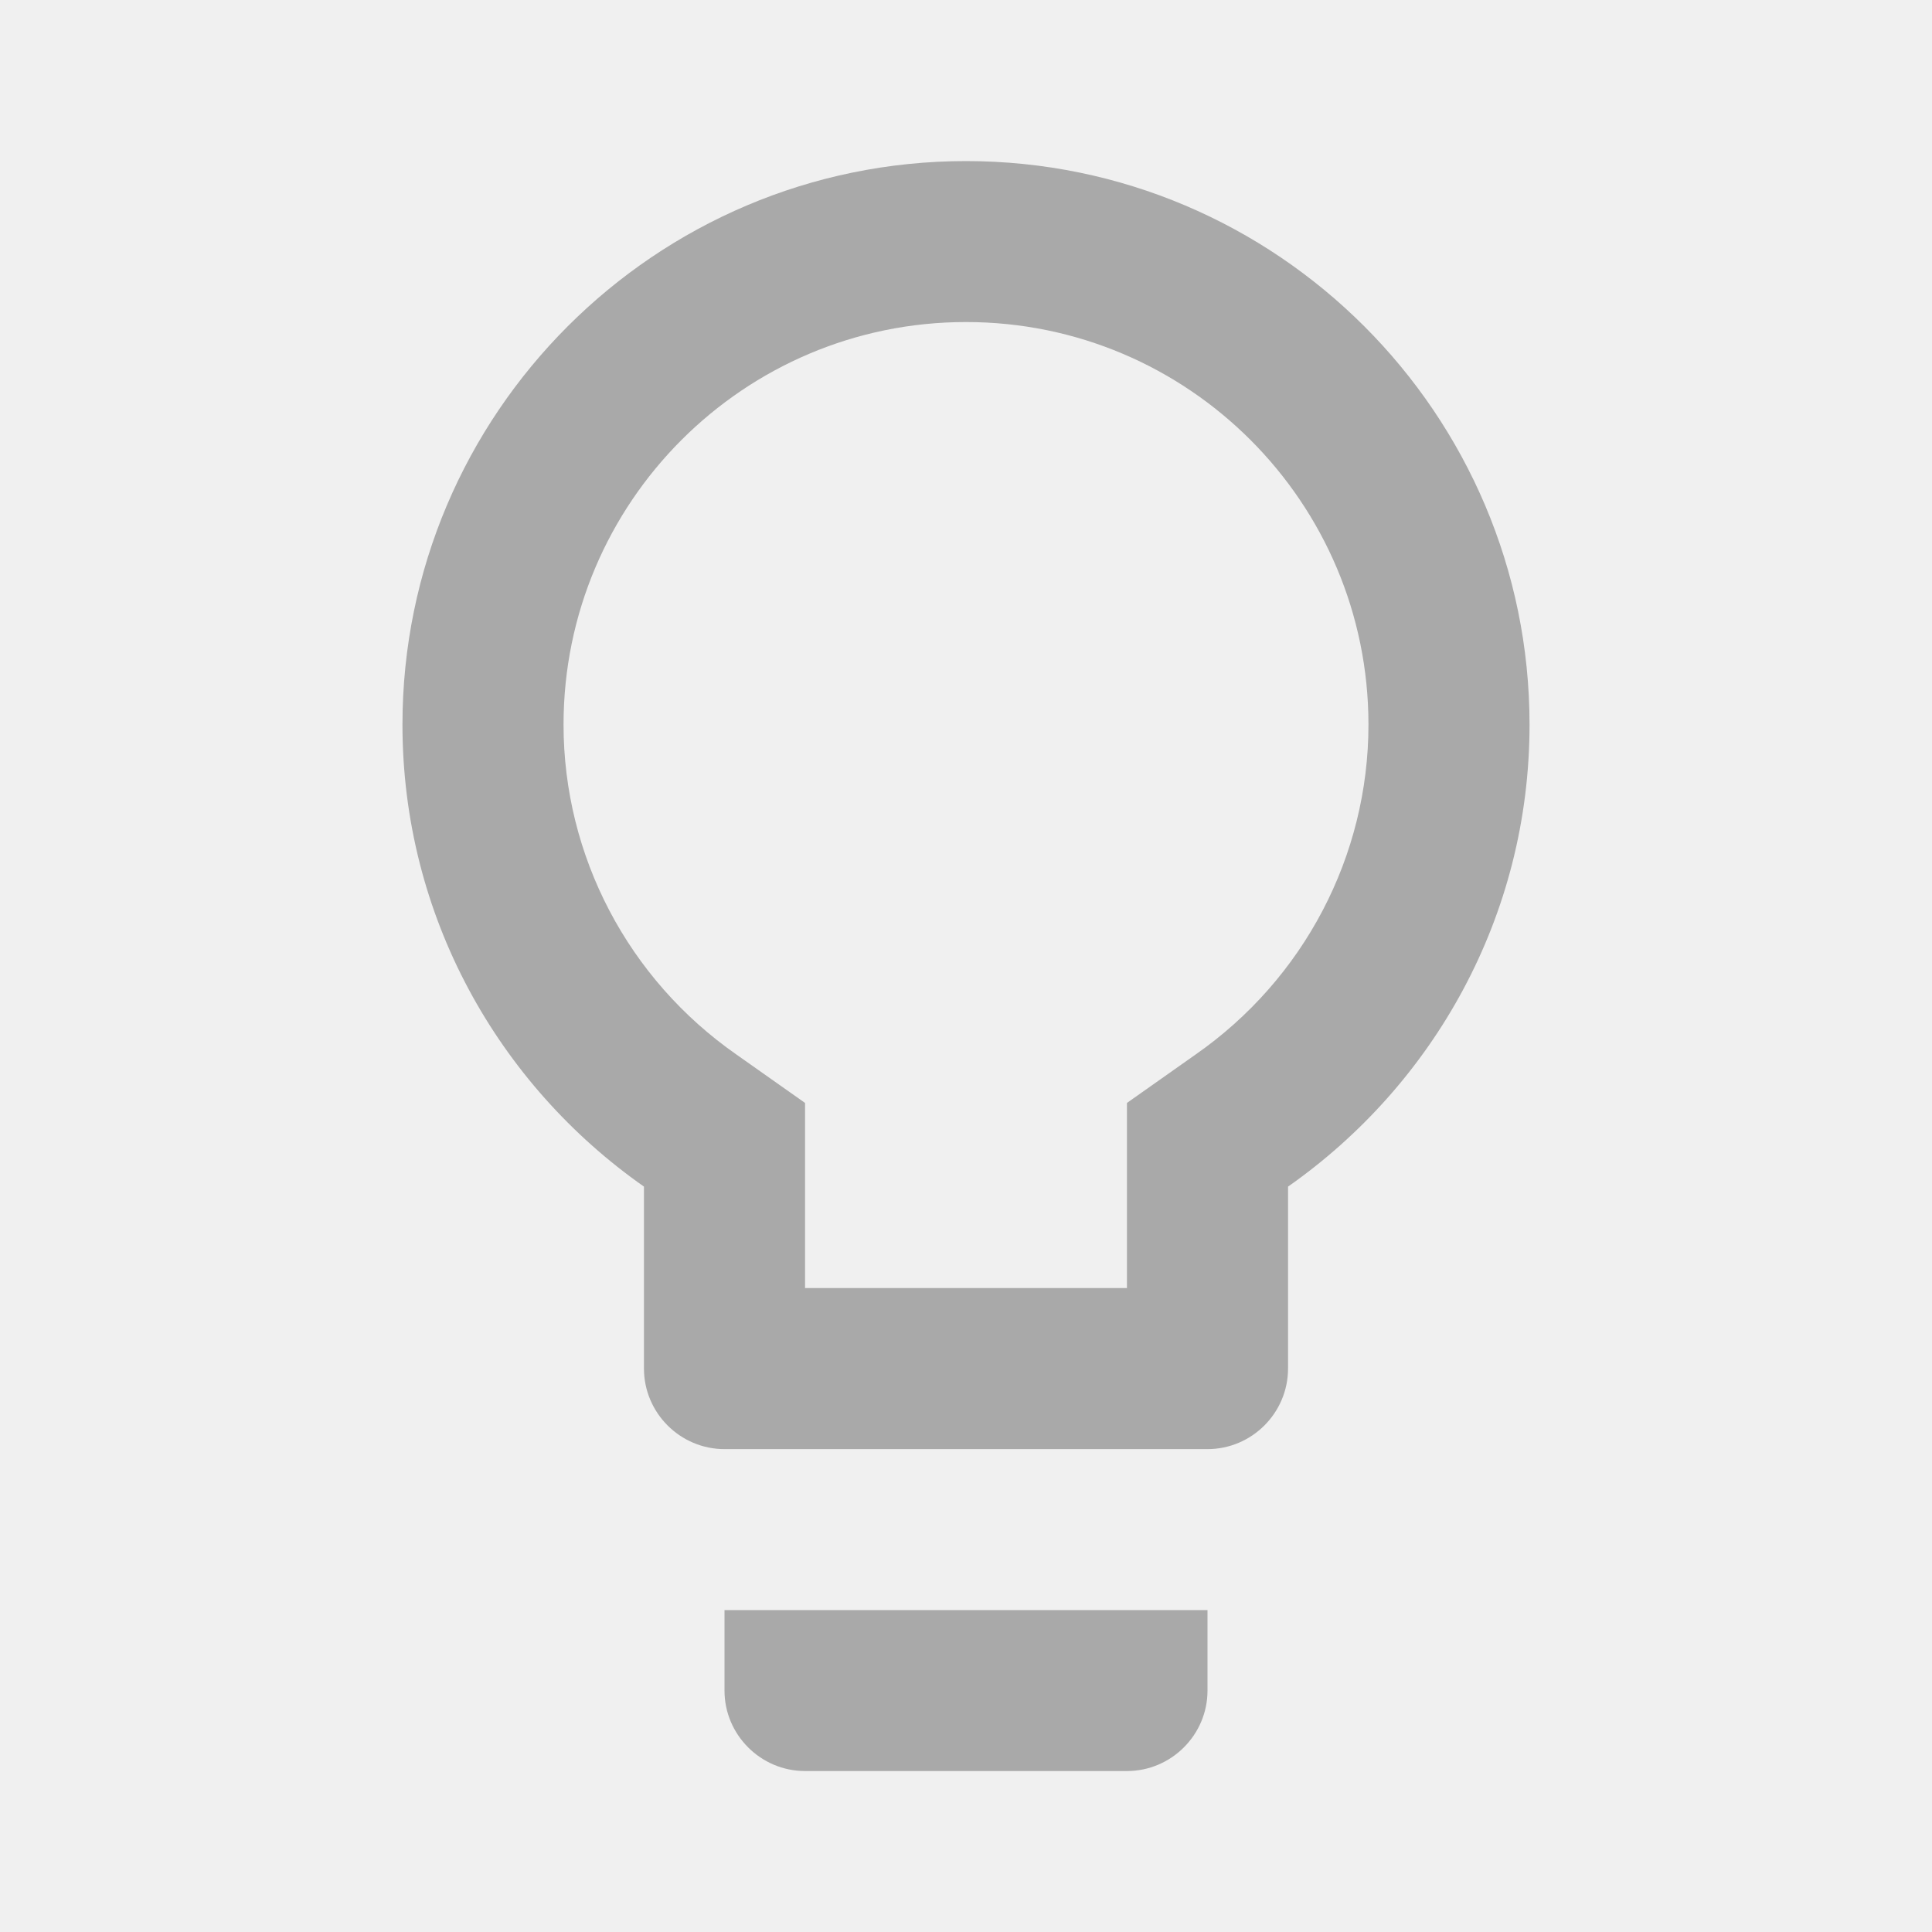
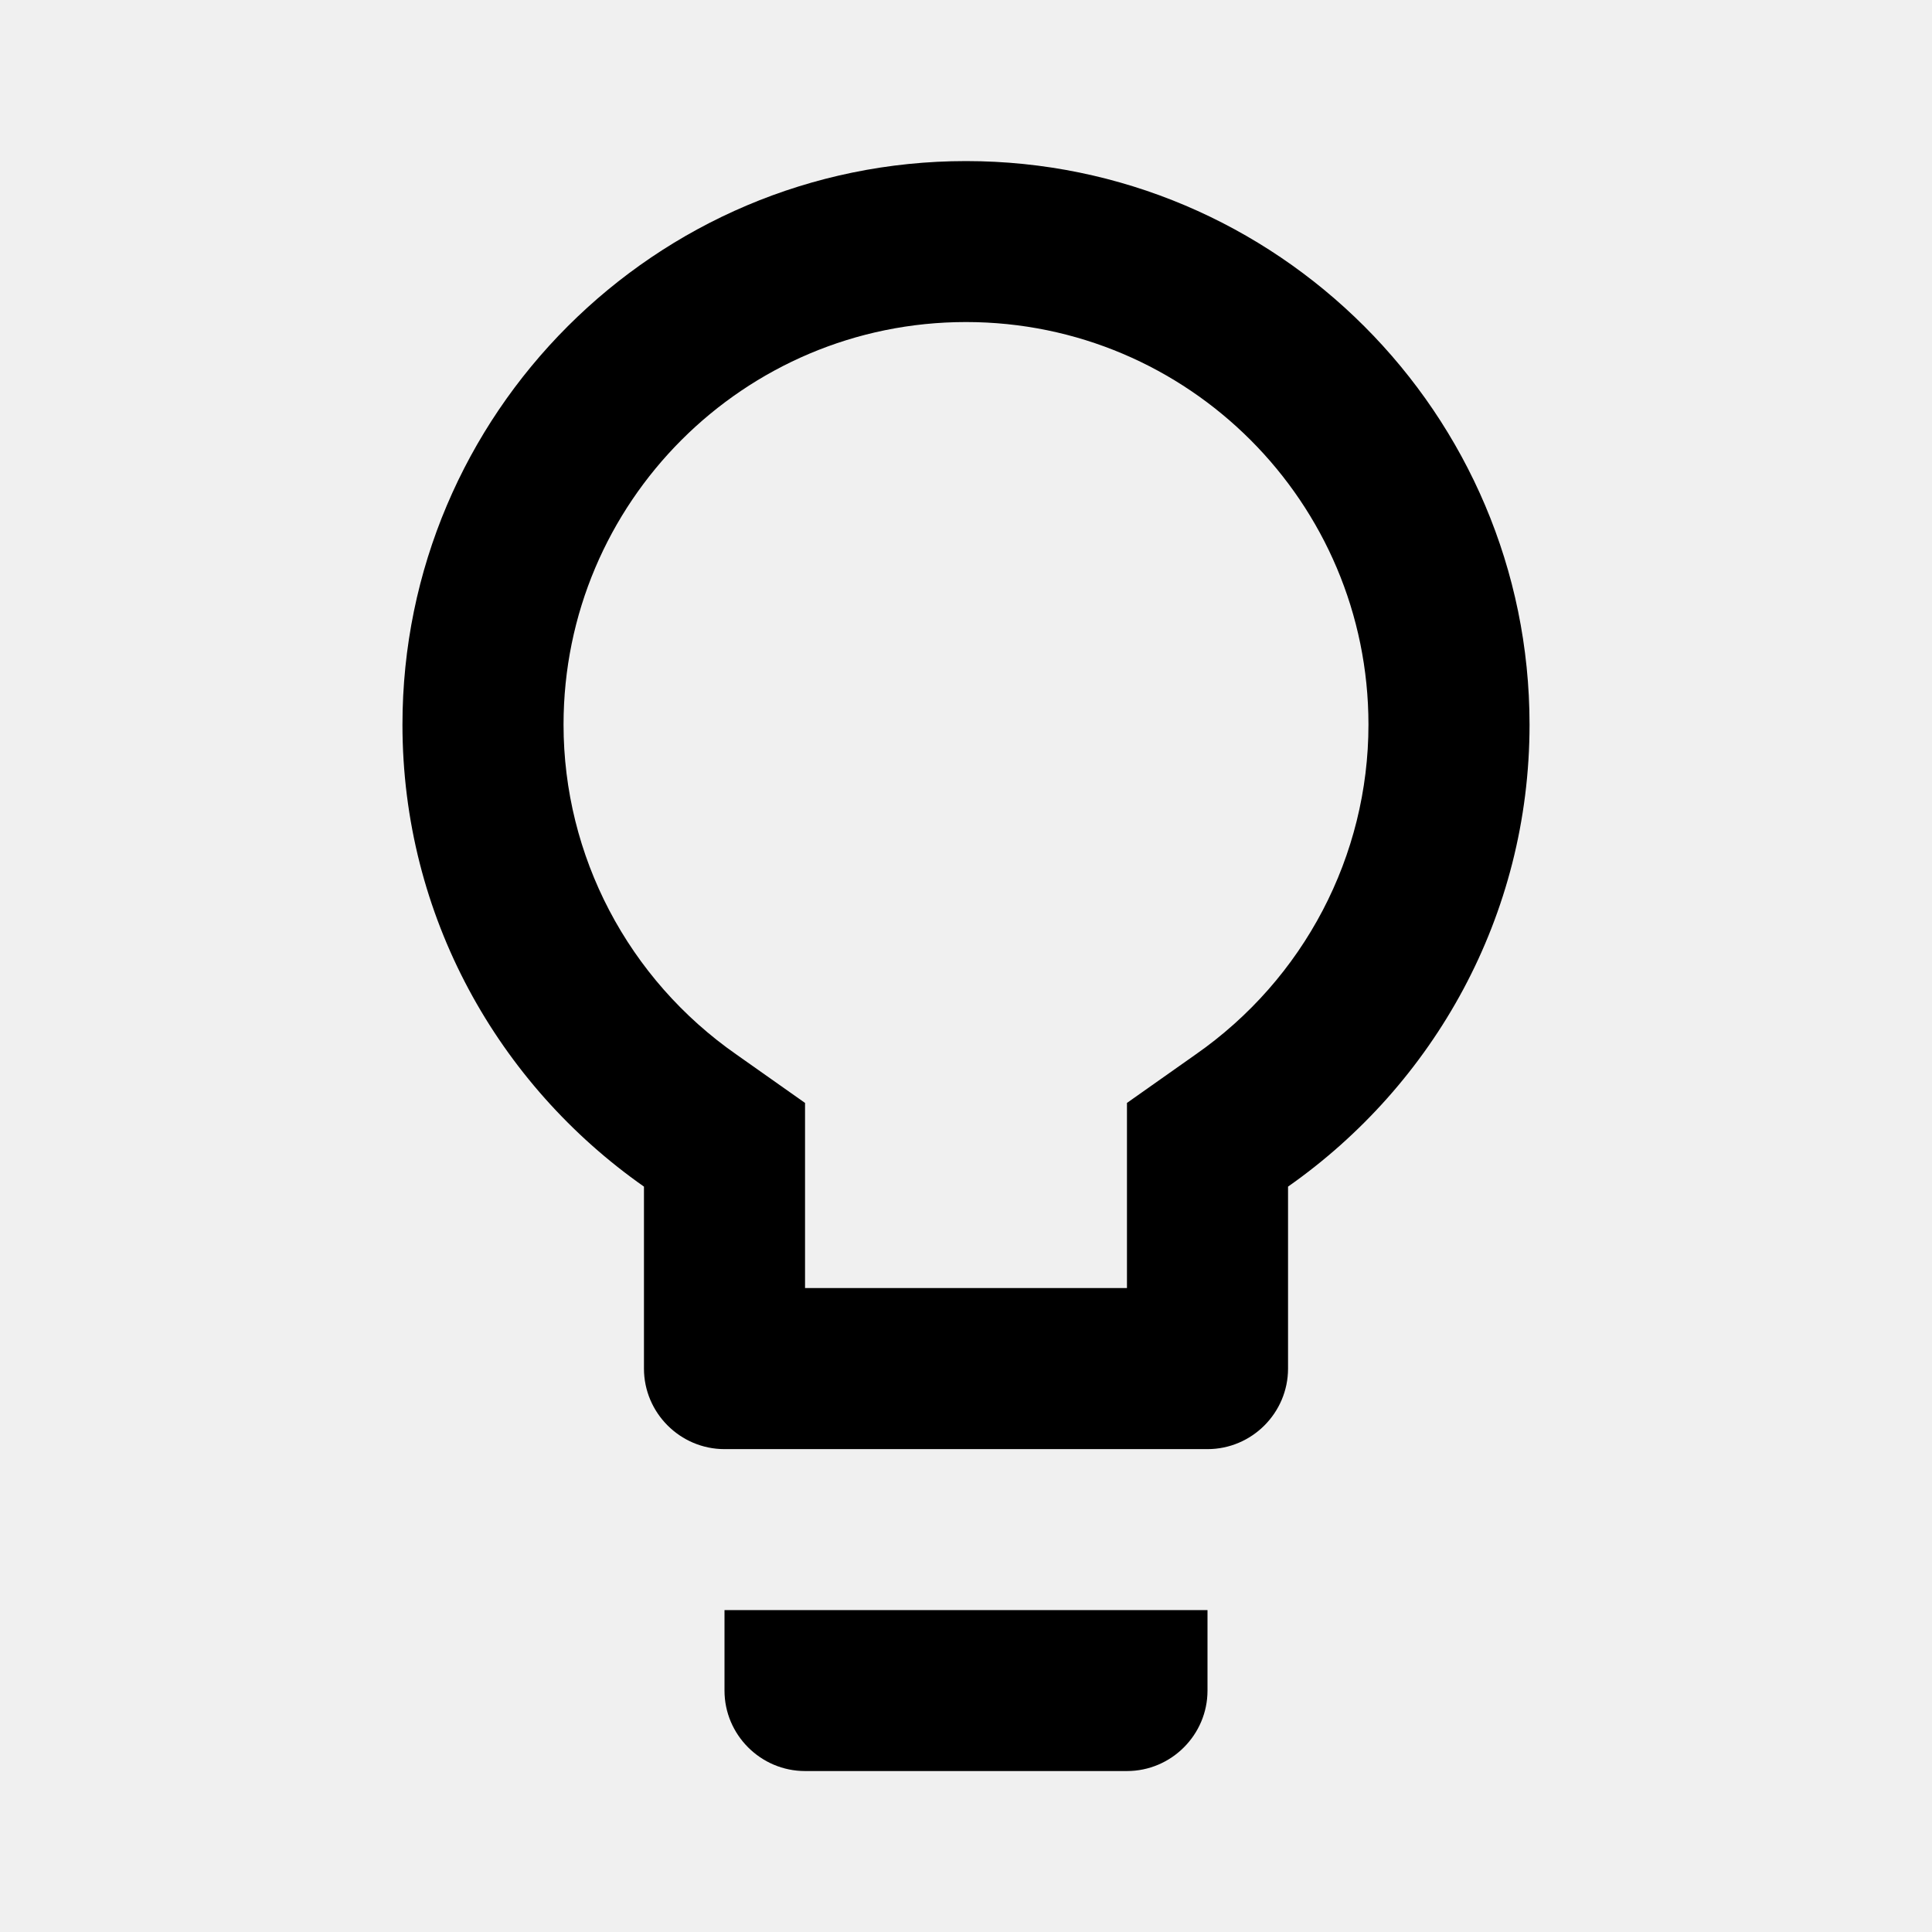
<svg xmlns="http://www.w3.org/2000/svg" width="16" height="16" viewBox="0 0 16 16" fill="none">
  <g clip-path="url(#clip0_637_37729)">
-     <path d="M6 14.001C6 14.367 6.3 14.667 6.667 14.667H9.333C9.7 14.667 10 14.367 10 14.001V13.334H6V14.001ZM8 1.334C5.427 1.334 3.333 3.427 3.333 6.001C3.333 7.587 4.127 8.981 5.333 9.827V11.334C5.333 11.701 5.633 12.001 6 12.001H10C10.367 12.001 10.667 11.701 10.667 11.334V9.827C11.873 8.981 12.667 7.587 12.667 6.001C12.667 3.427 10.573 1.334 8 1.334ZM9.9 8.734L9.333 9.134V10.667H6.667V9.134L6.1 8.734C5.2 8.107 4.667 7.087 4.667 6.001C4.667 4.161 6.16 2.667 8 2.667C9.84 2.667 11.333 4.161 11.333 6.001C11.333 7.087 10.8 8.107 9.9 8.734Z" fill="#A9A9A9" />
+     <path d="M6 14.001C6 14.367 6.3 14.667 6.667 14.667H9.333C9.7 14.667 10 14.367 10 14.001V13.334H6V14.001ZM8 1.334C5.427 1.334 3.333 3.427 3.333 6.001C3.333 7.587 4.127 8.981 5.333 9.827V11.334C5.333 11.701 5.633 12.001 6 12.001H10C10.367 12.001 10.667 11.701 10.667 11.334V9.827C11.873 8.981 12.667 7.587 12.667 6.001C12.667 3.427 10.573 1.334 8 1.334ZM9.9 8.734L9.333 9.134V10.667H6.667V9.134L6.1 8.734C5.2 8.107 4.667 7.087 4.667 6.001C4.667 4.161 6.16 2.667 8 2.667C9.84 2.667 11.333 4.161 11.333 6.001C11.333 7.087 10.8 8.107 9.9 8.734Z" fill="currentColor" />
  </g>
  <defs>
    <clipPath id="clip0_637_37729">
      <rect width="16" height="16" fill="white" />
    </clipPath>
  </defs>
</svg>
